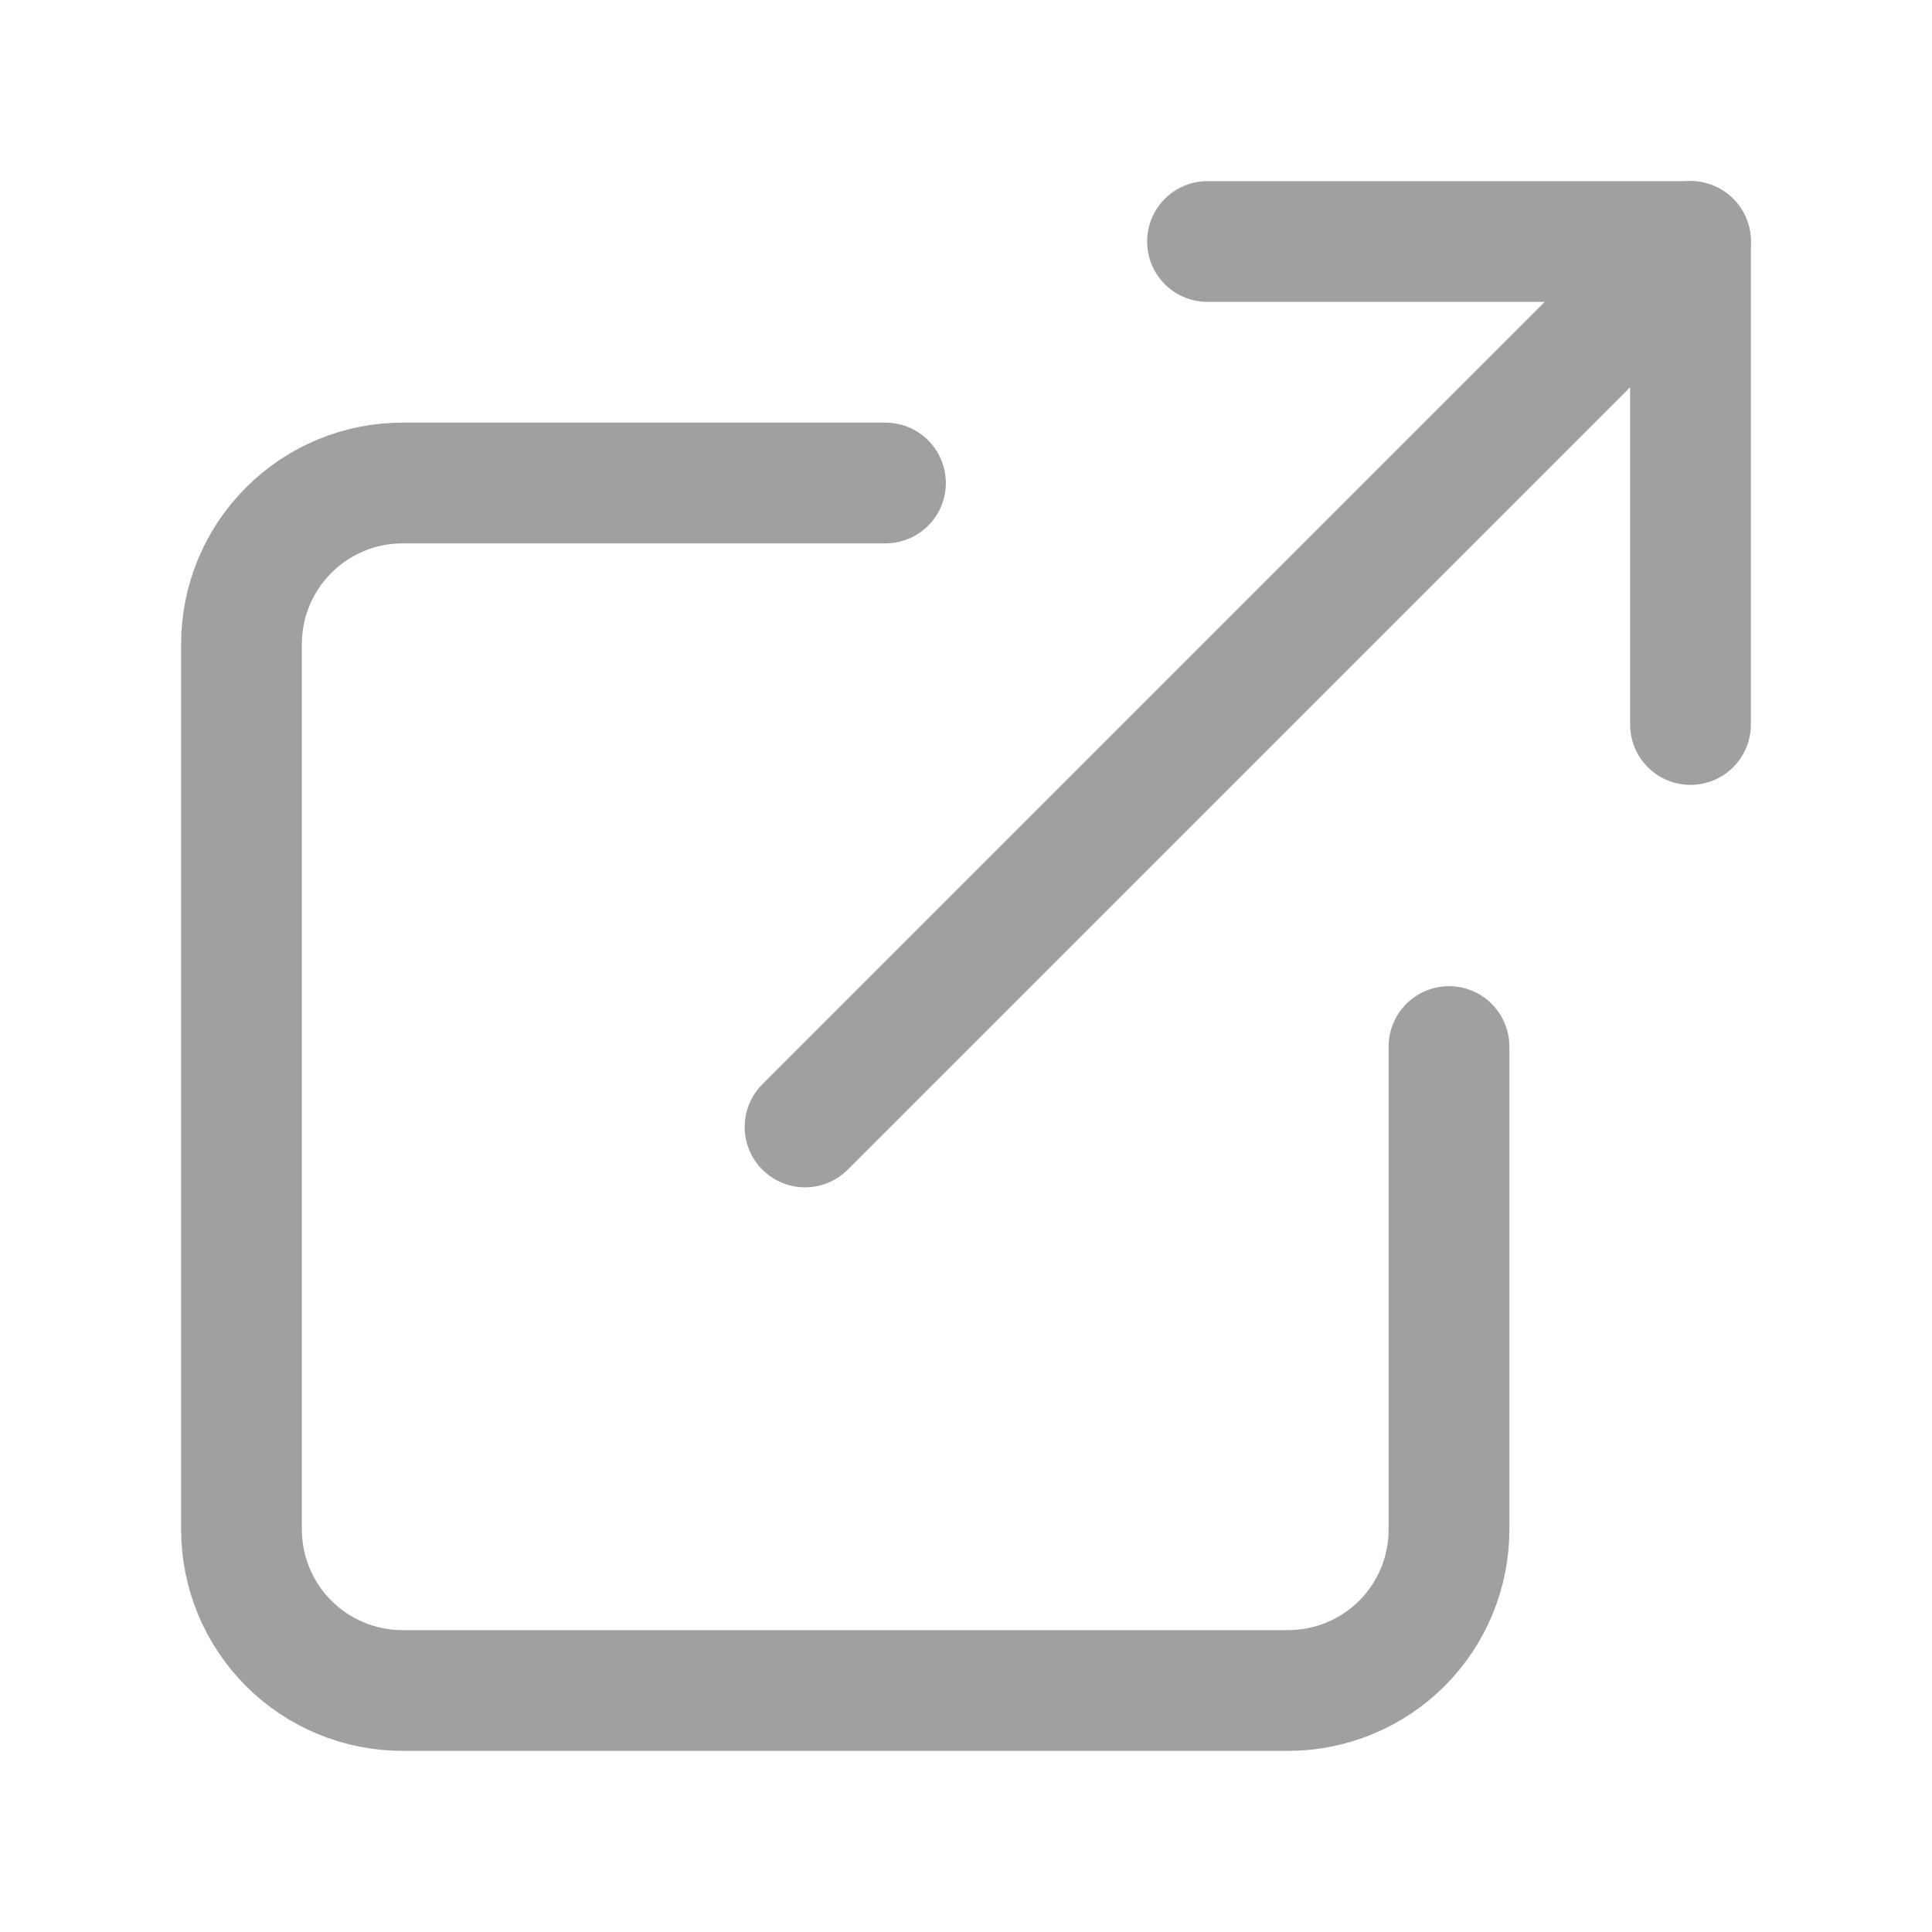
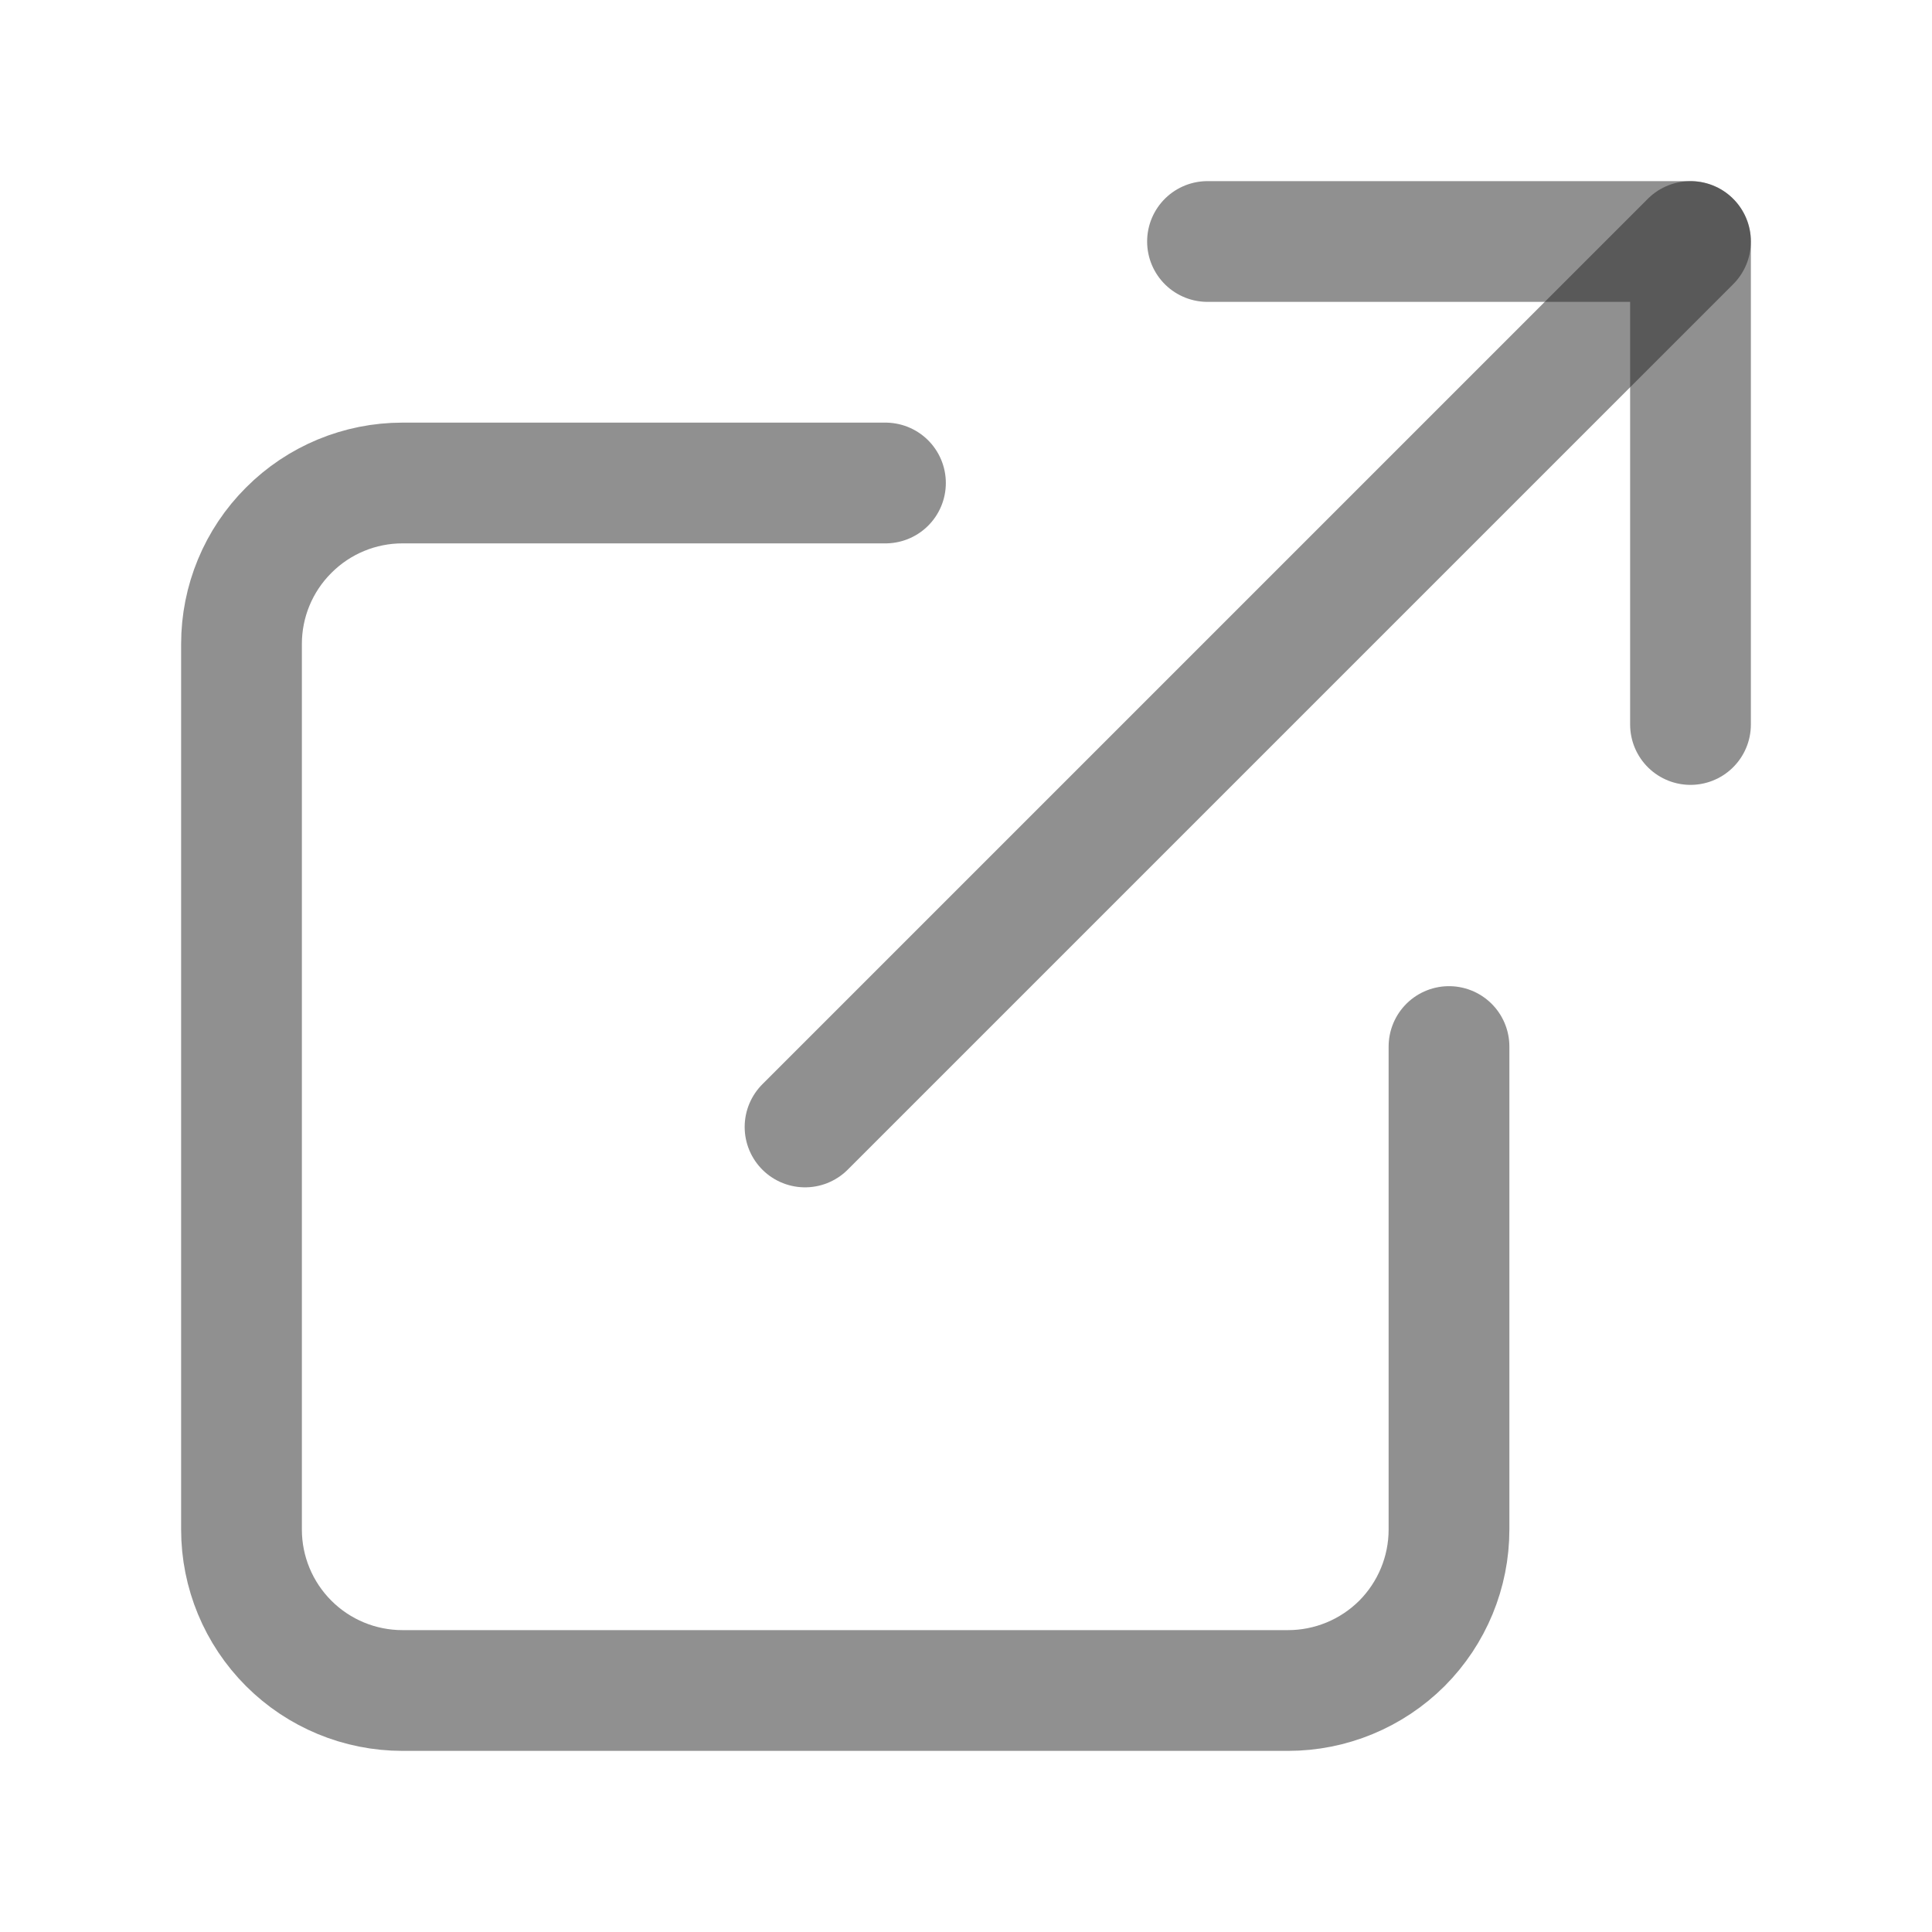
<svg xmlns="http://www.w3.org/2000/svg" width="16" height="16" viewBox="0 0 16 16" fill="none">
-   <path d="M12 8.667V12.667C12 13.02 11.86 13.359 11.61 13.61C11.359 13.86 11.02 14 10.667 14H3.333C2.98 14 2.641 13.86 2.391 13.61C2.14 13.359 2 13.02 2 12.667V5.333C2 4.98 2.14 4.641 2.391 4.391C2.641 4.14 2.98 4 3.333 4H7.333" stroke="#A0A0A0" stroke-linecap="round" stroke-linejoin="round" />
-   <path d="M10 2H14V6" stroke="#A0A0A0" stroke-linecap="round" stroke-linejoin="round" />
-   <path d="M6.667 9.333L14 2" stroke="#A0A0A0" stroke-linecap="round" stroke-linejoin="round" />
+   <path d="M12 8.667V12.667C12 13.02 11.86 13.359 11.61 13.61C11.359 13.86 11.02 14 10.667 14H3.333C2.98 14 2.641 13.86 2.391 13.61C2.14 13.359 2 13.02 2 12.667V5.333C2 4.98 2.14 4.641 2.391 4.391C2.641 4.14 2.98 4 3.333 4H7.333" stroke="#232323" stroke-opacity="0.5" stroke-linecap="round" stroke-linejoin="round" />
+   <path d="M10 2H14V6" stroke="#232323" stroke-opacity="0.5" stroke-linecap="round" stroke-linejoin="round" />
+   <path d="M6.667 9.333L14 2" stroke="#232323" stroke-opacity="0.5" stroke-linecap="round" stroke-linejoin="round" />
</svg>
